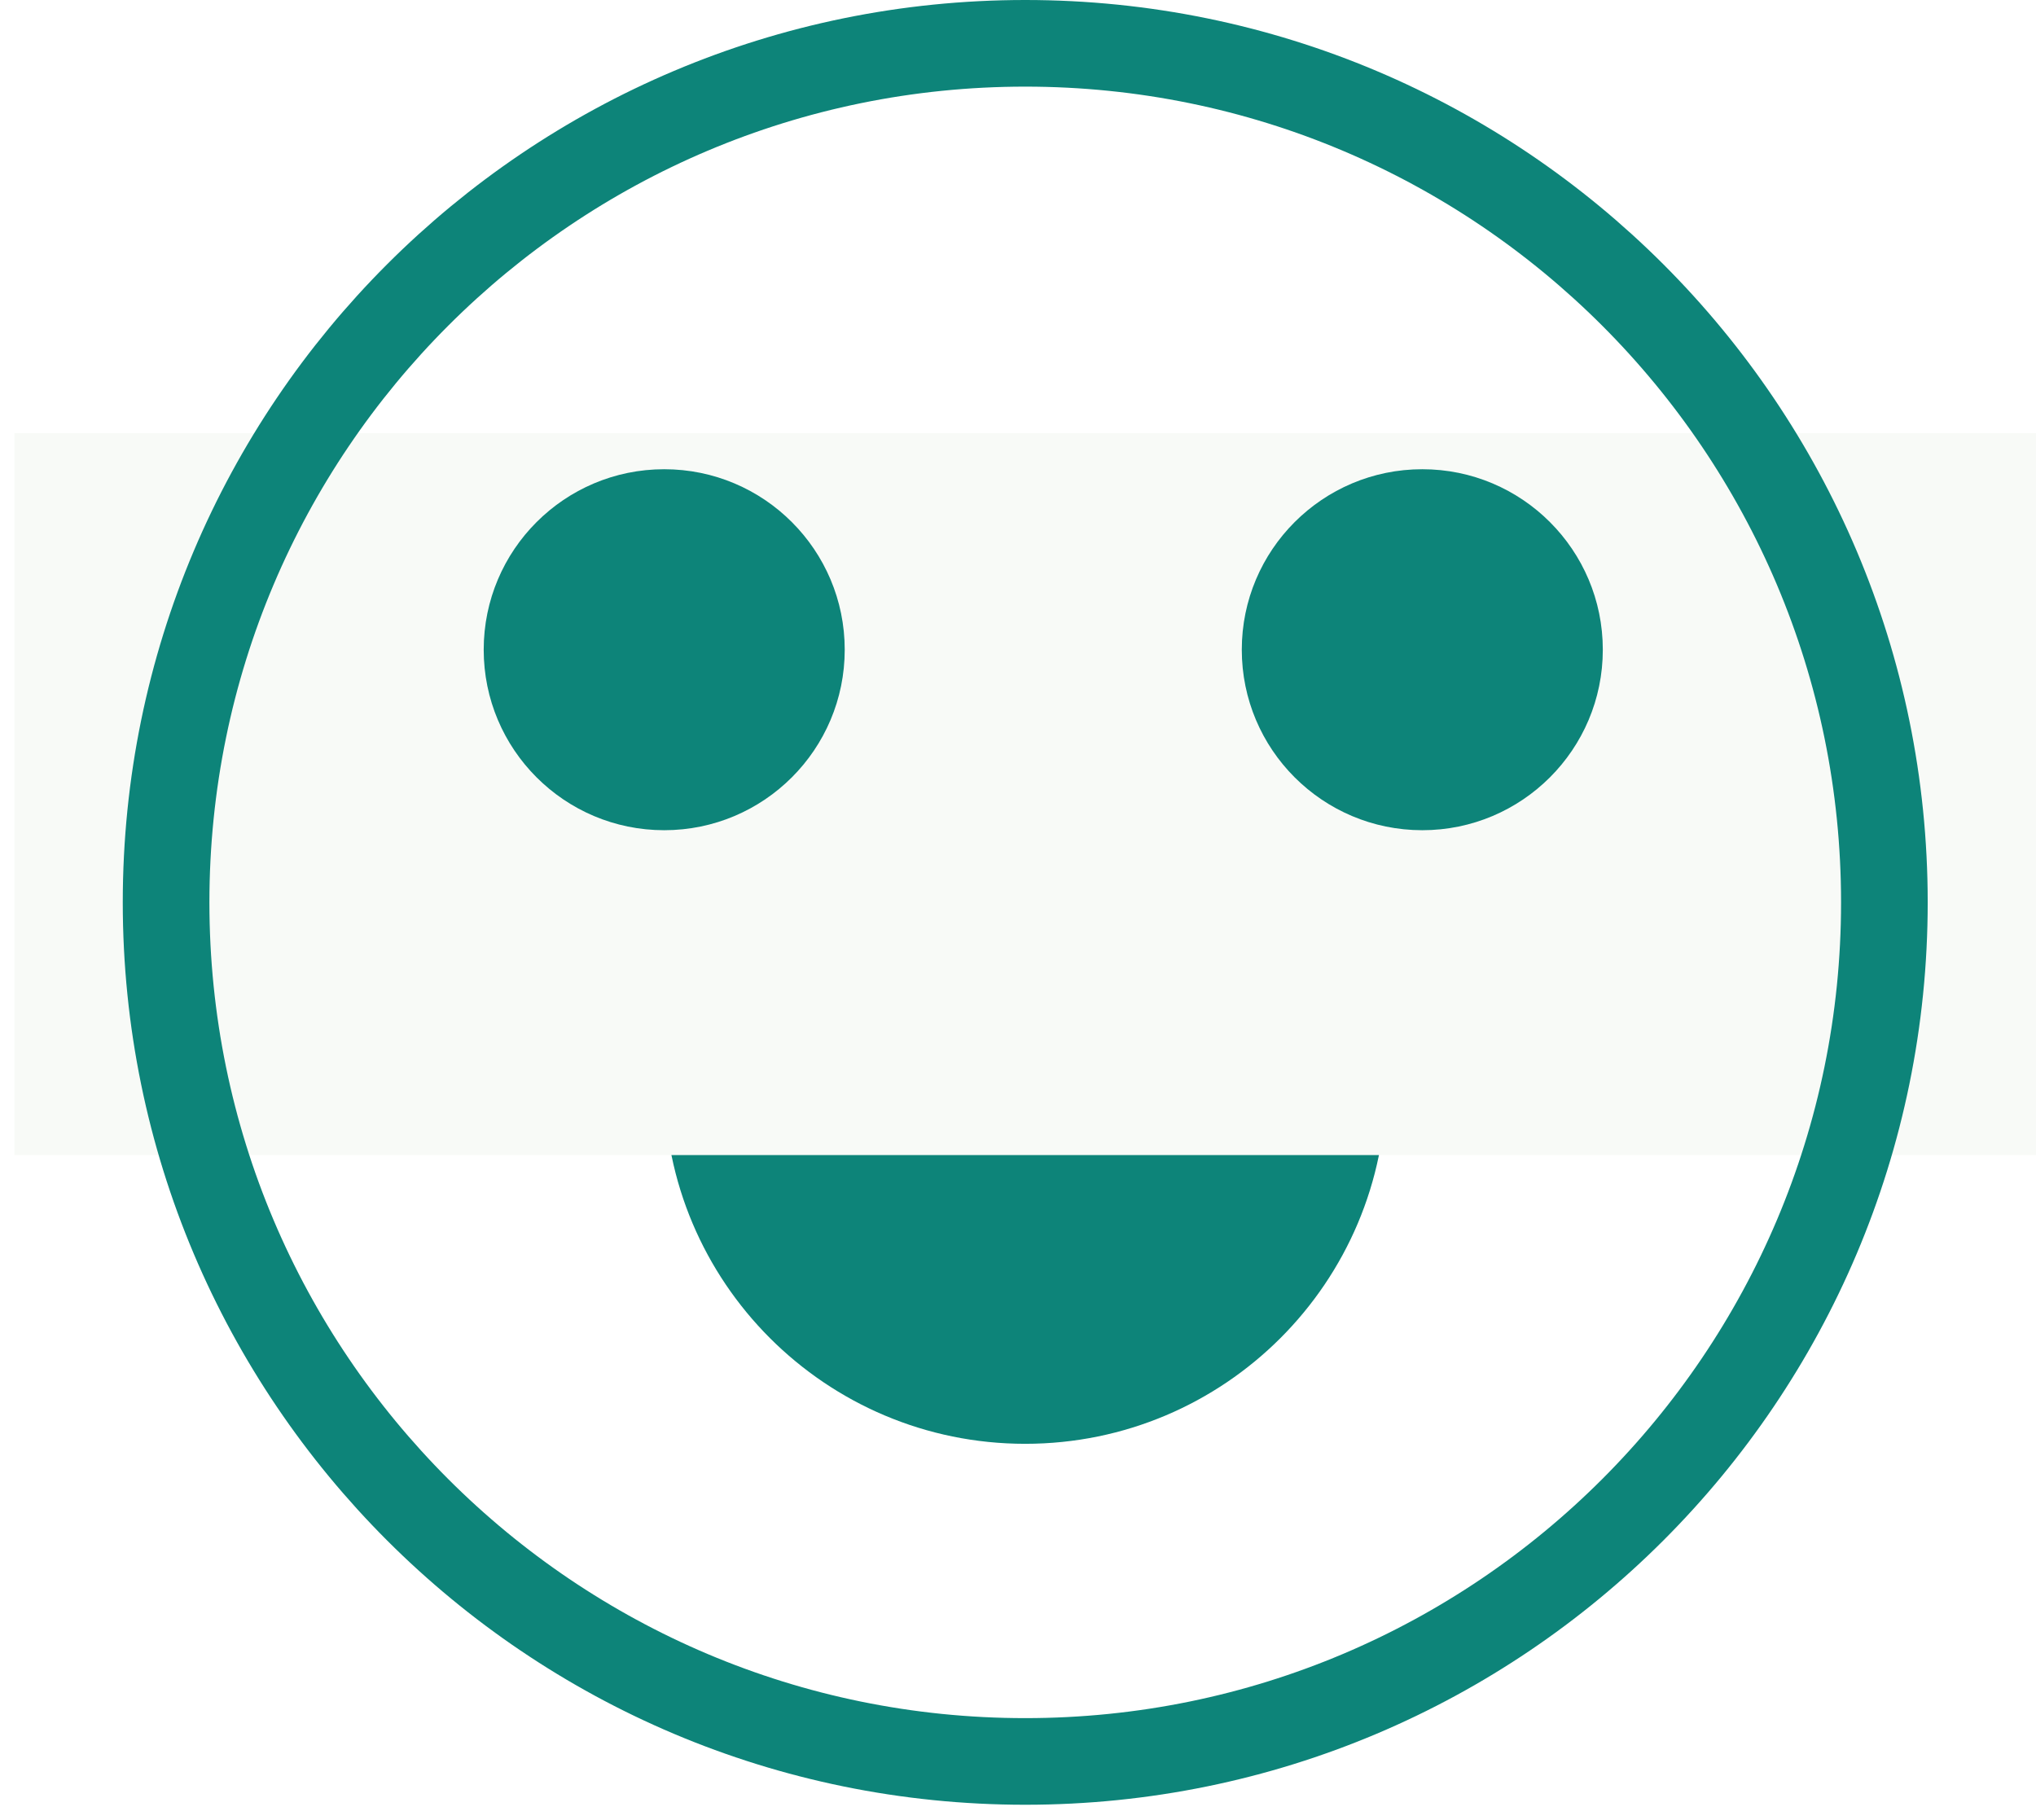
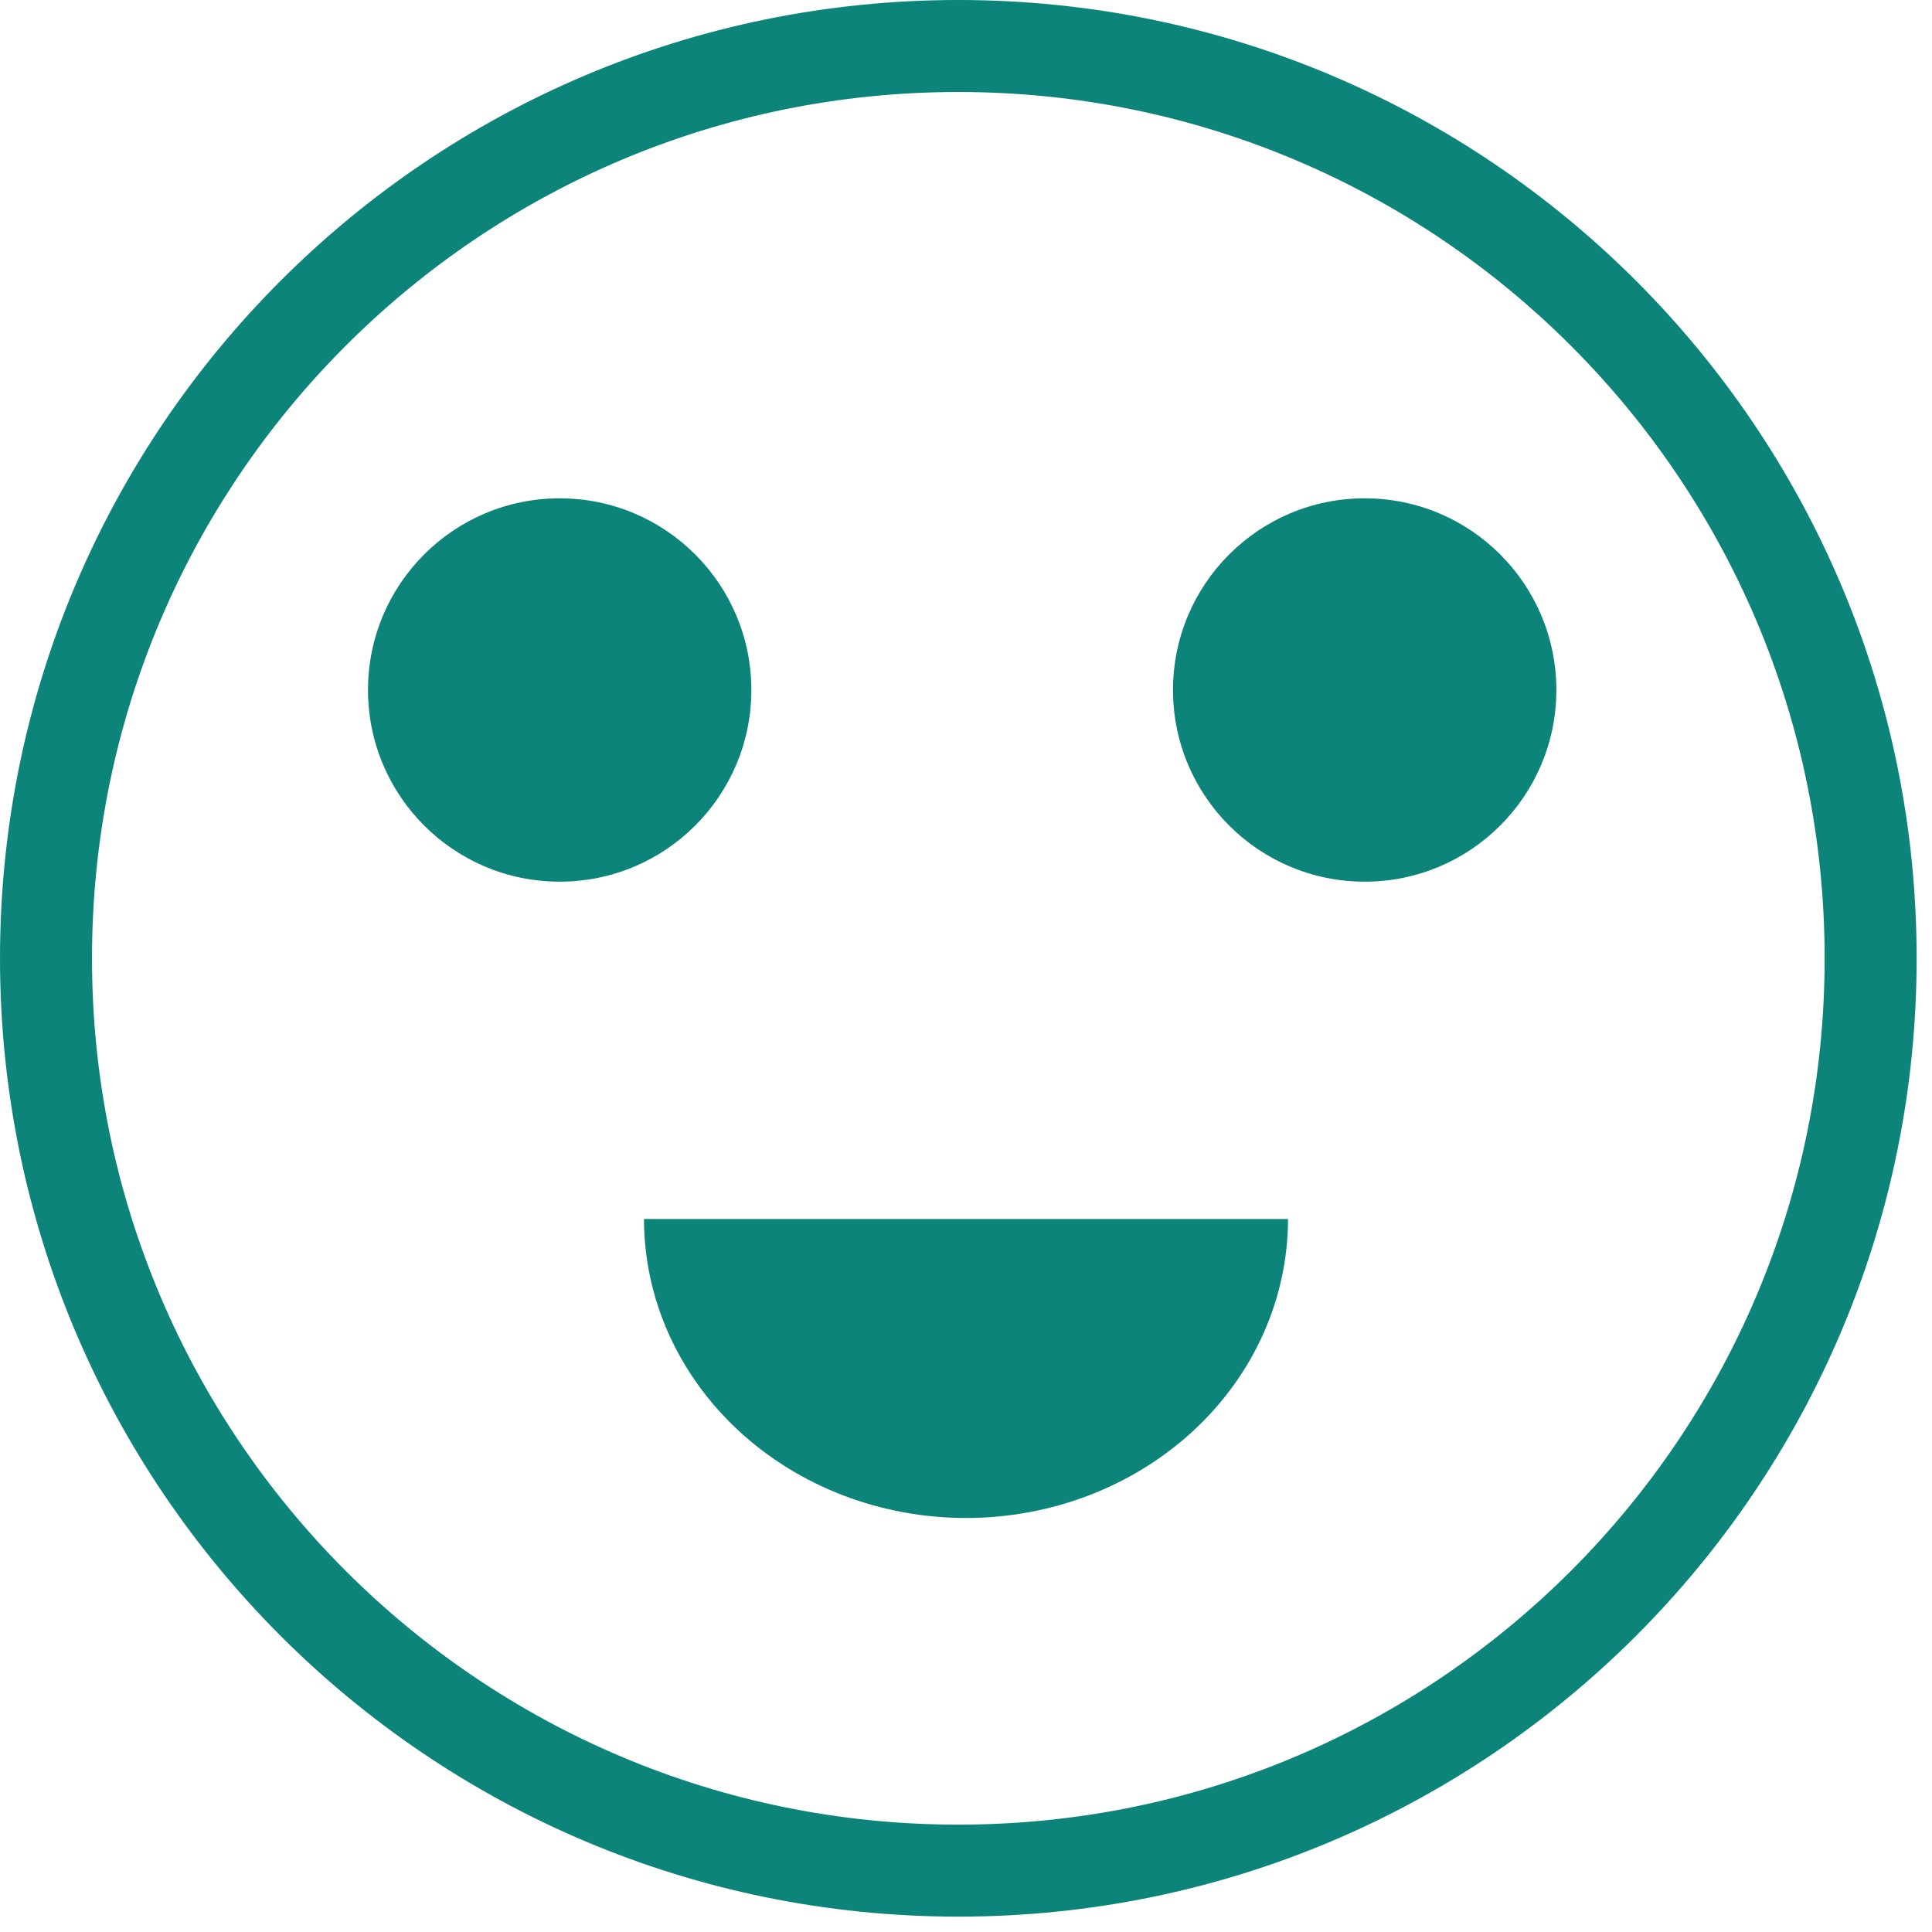
- <svg xmlns="http://www.w3.org/2000/svg" width="47" height="42" viewBox="0 0 47 42" fill="none">
-   <circle cx="23.666" cy="25" r="8.333" fill="#0D8479" />
-   <rect x="0.333" y="10" width="46.667" height="16.667" fill="#F8FAF7" />
-   <circle cx="23.667" cy="20.833" r="19.833" stroke="#0D8479" stroke-width="2" />
-   <circle cx="15.333" cy="15" r="4.167" fill="#0D8479" />
-   <circle cx="32.833" cy="15" r="4.167" fill="#0D8479" />
+ <svg xmlns="http://www.w3.org/2000/svg" width="42" height="42" viewBox="0 0 42 42" fill="none">
+   <path d="M28 26.5C28 28.224 27.262 29.877 25.95 31.096C24.637 32.315 22.857 33 21 33C19.143 33 17.363 32.315 16.05 31.096C14.738 29.877 14 28.224 14 26.5L21 26.5H28Z" fill="#0D8479" />
+   <circle cx="20.833" cy="20.833" r="19.833" stroke="#0D8479" stroke-width="2" />
+   <circle cx="12.167" cy="15" r="4.167" fill="#0D8479" />
+   <circle cx="29.667" cy="15" r="4.167" fill="#0D8479" />
</svg>
